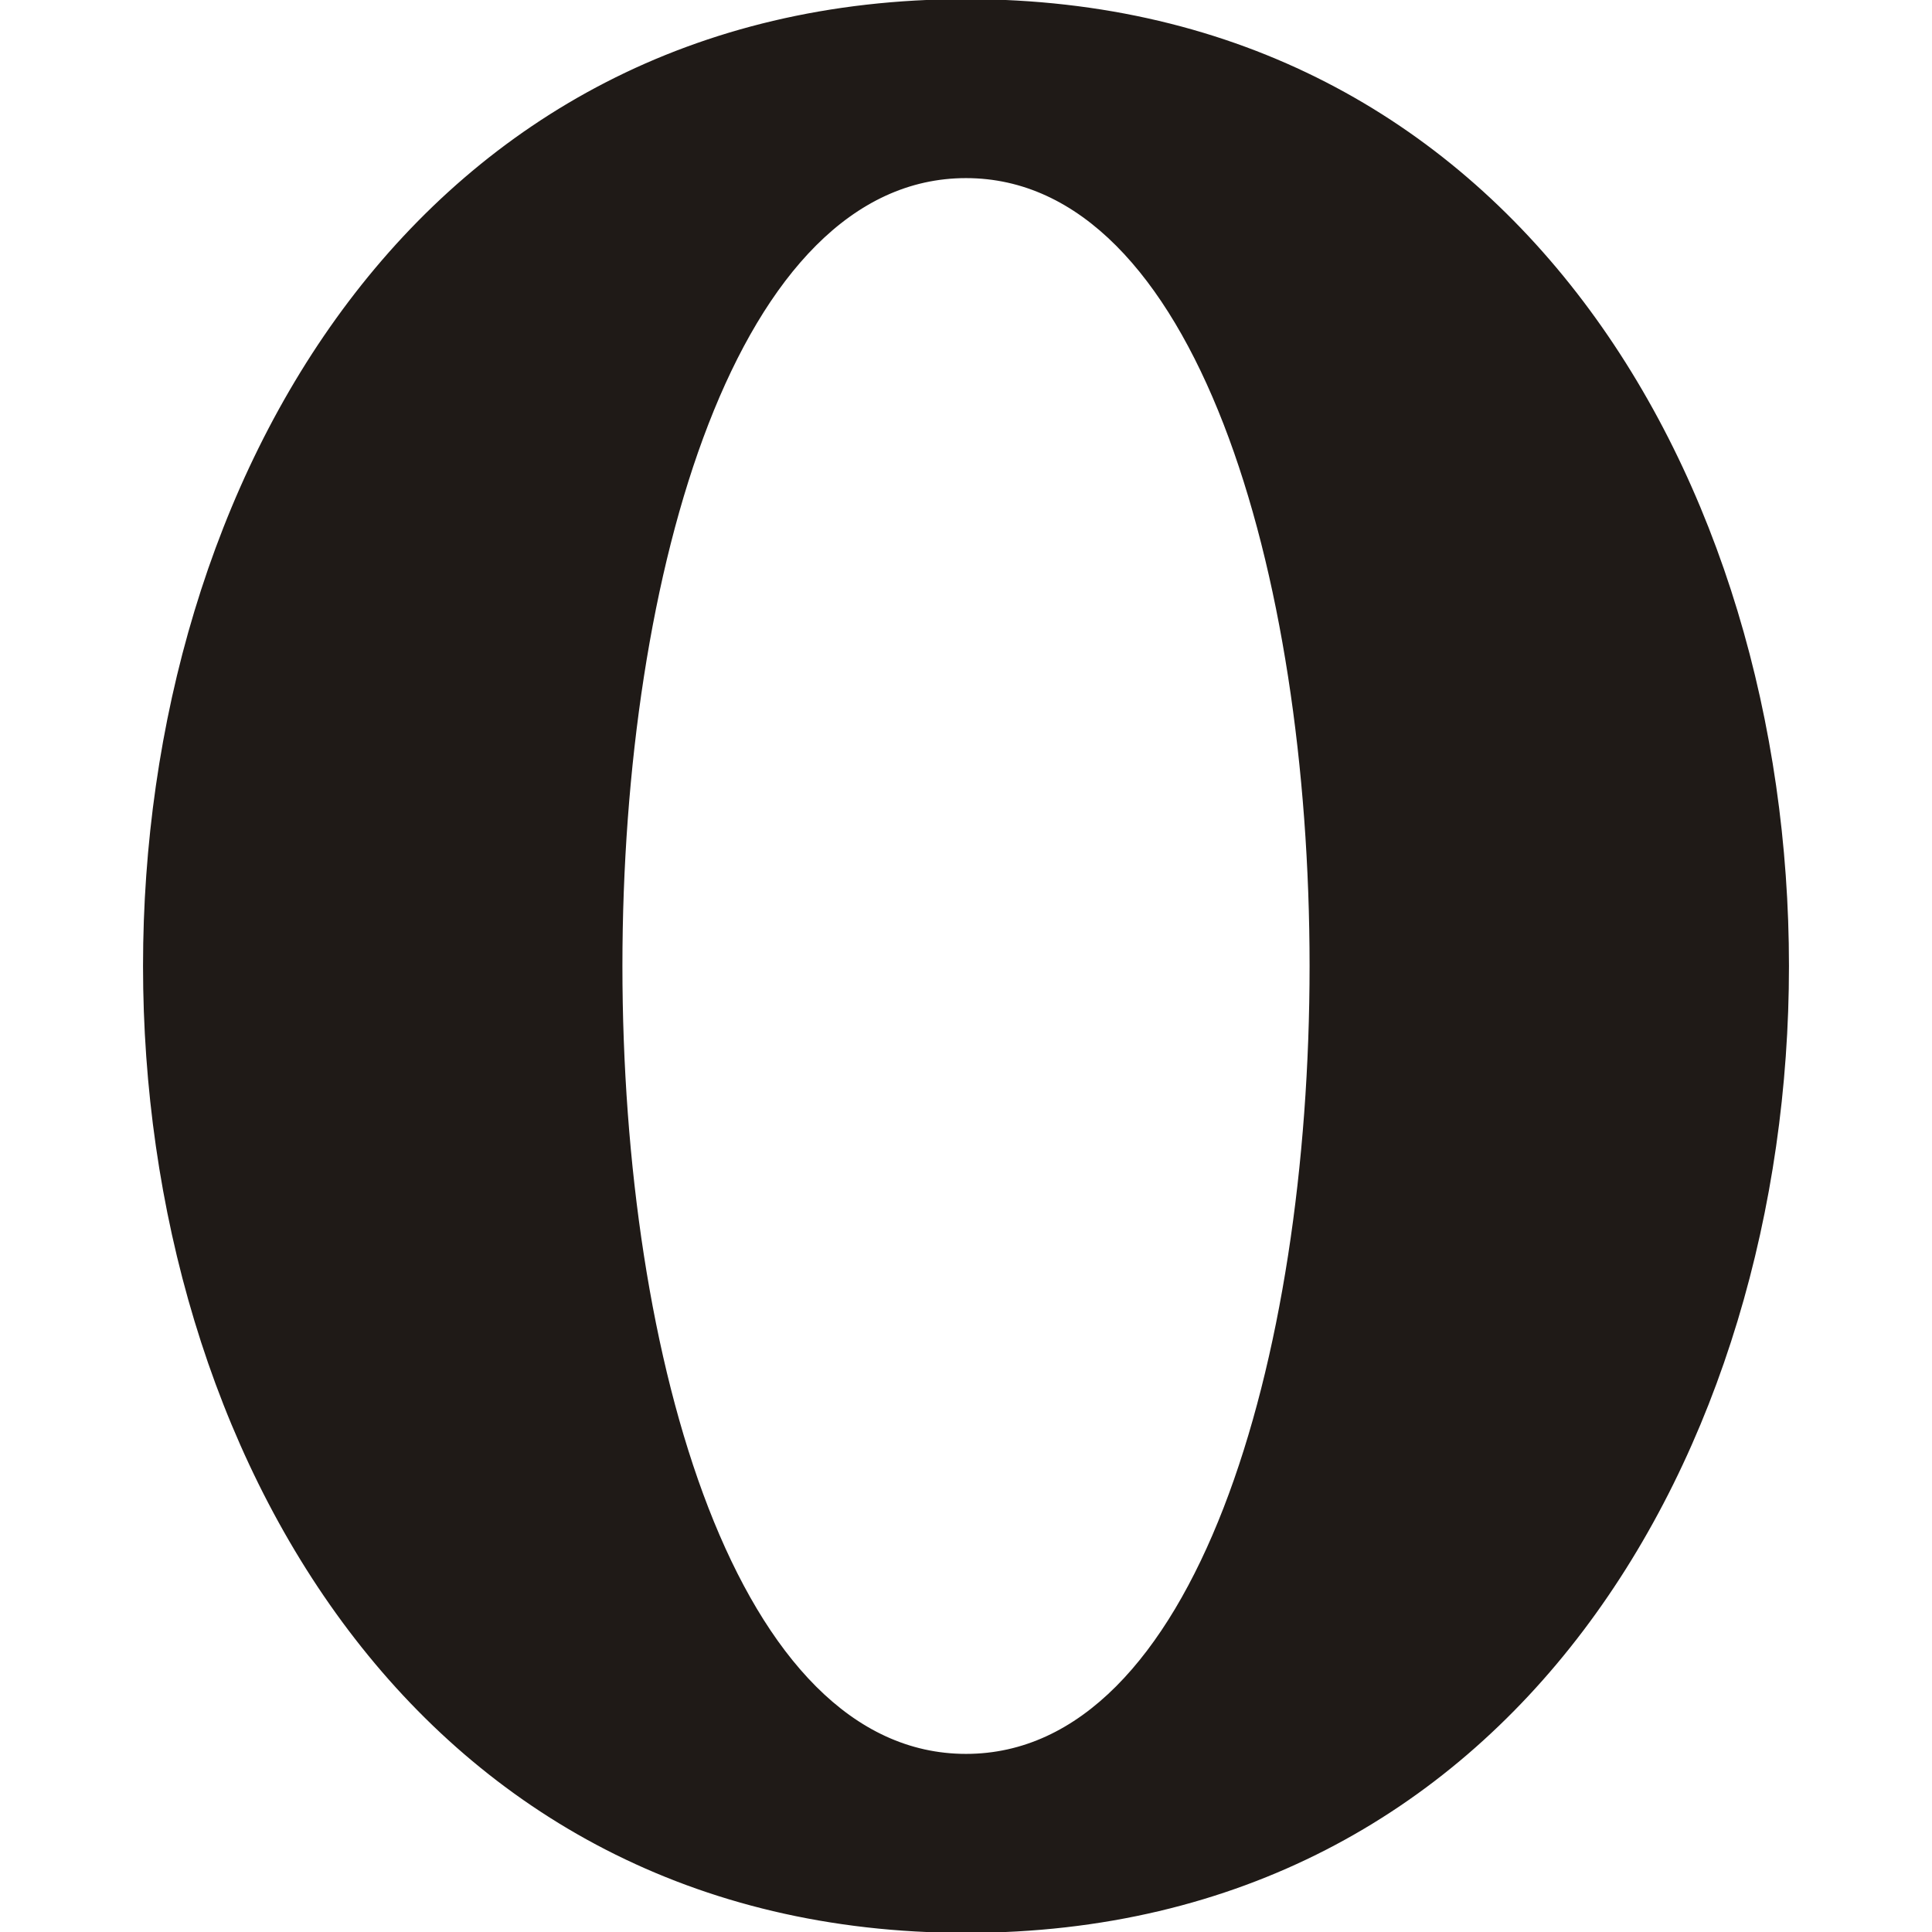
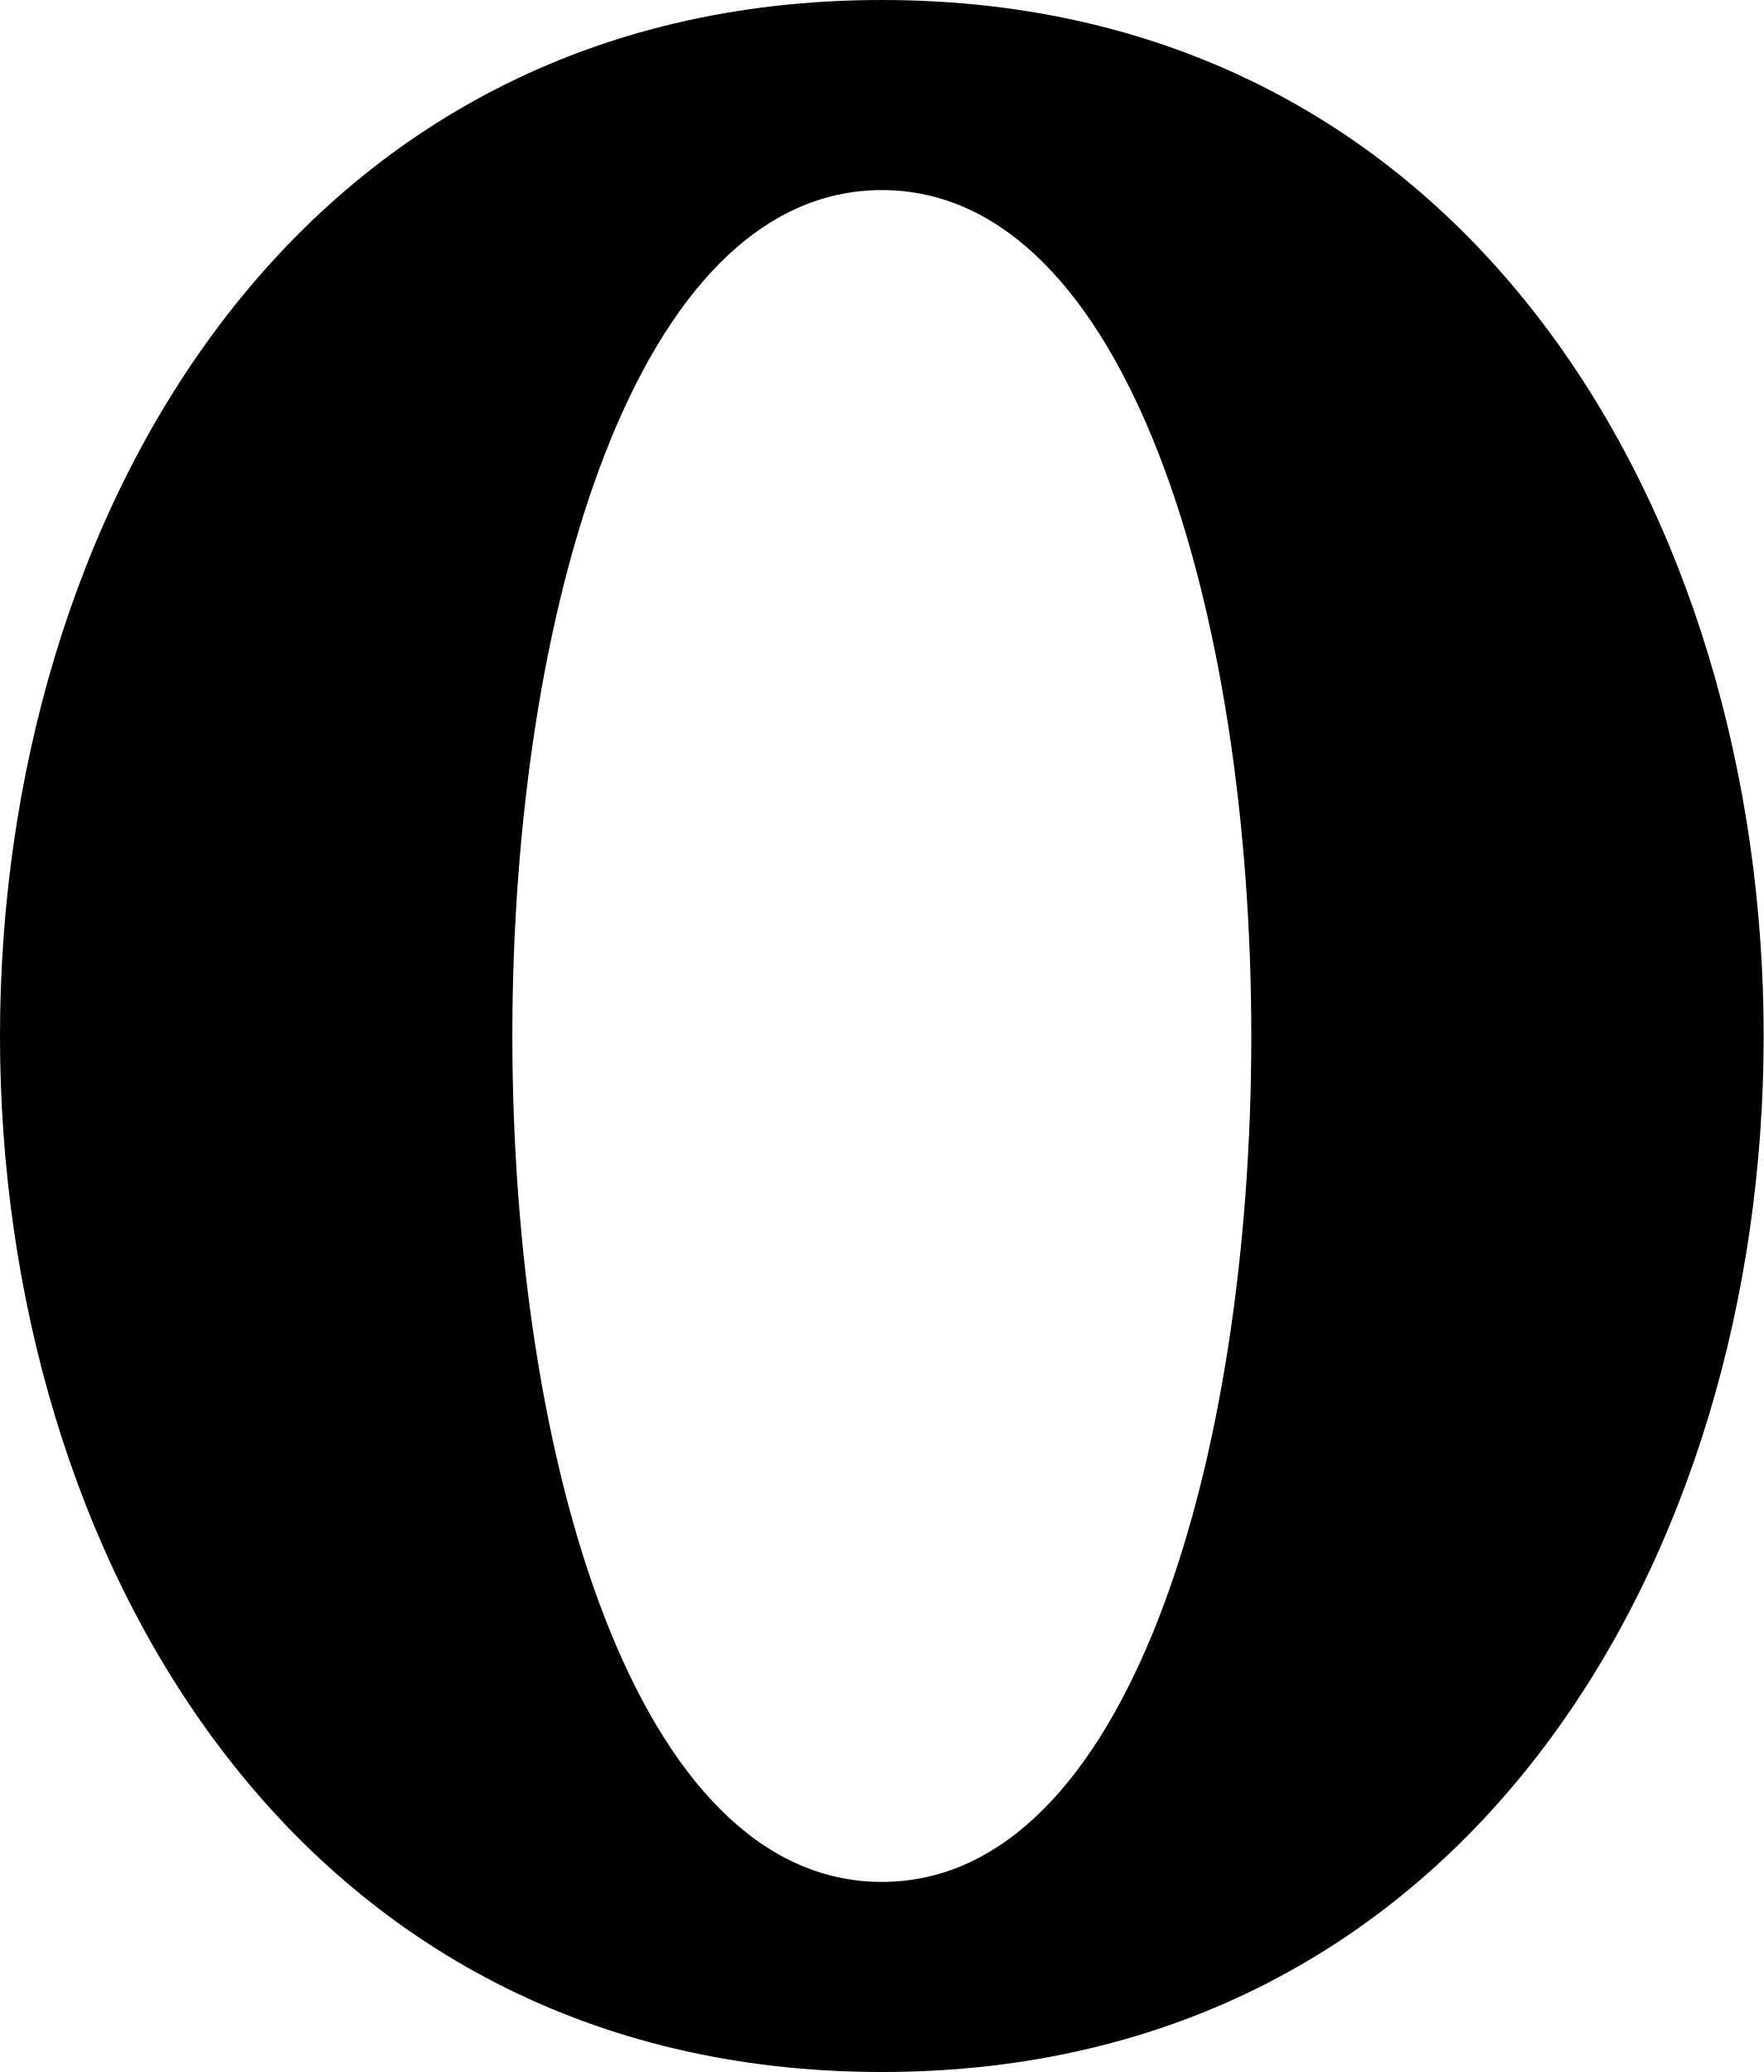
- <svg xmlns="http://www.w3.org/2000/svg" xml:space="preserve" width="1000px" height="1000px" style="shape-rendering:geometricPrecision; text-rendering:geometricPrecision; image-rendering:optimizeQuality; fill-rule:evenodd; clip-rule:evenodd" viewBox="0 0 1000 1000">
-   <defs>
-     <style type="text/css">
-    
-     .str0 {stroke:#1F1A17;stroke-width:0.9}
-     .fil0 {fill:#1F1A17}
-    
-   </style>
-   </defs>
-   <g id="Слой_x0020_1">
-     <path class="fil0 str0" d="M500 1000c-567.358,0 -567.356,-1000 0,-1000 567.356,0 567.358,1000 0,1000zm0 -91.74c237.715,0 237.714,-816.52 0,-816.52 -237.714,0 -237.715,816.52 0,816.52z" />
-   </g>
+ <svg xmlns="http://www.w3.org/2000/svg" width="851" height="1000">
+   <path d="M425.518 1000c-567.358 0 -567.356 -1000 0 -1000s567.358 1000 0 1000zm0 -91.74c237.715 0 237.714 -816.52 0 -816.52s-237.715 816.52 0 816.52z" />
</svg>
